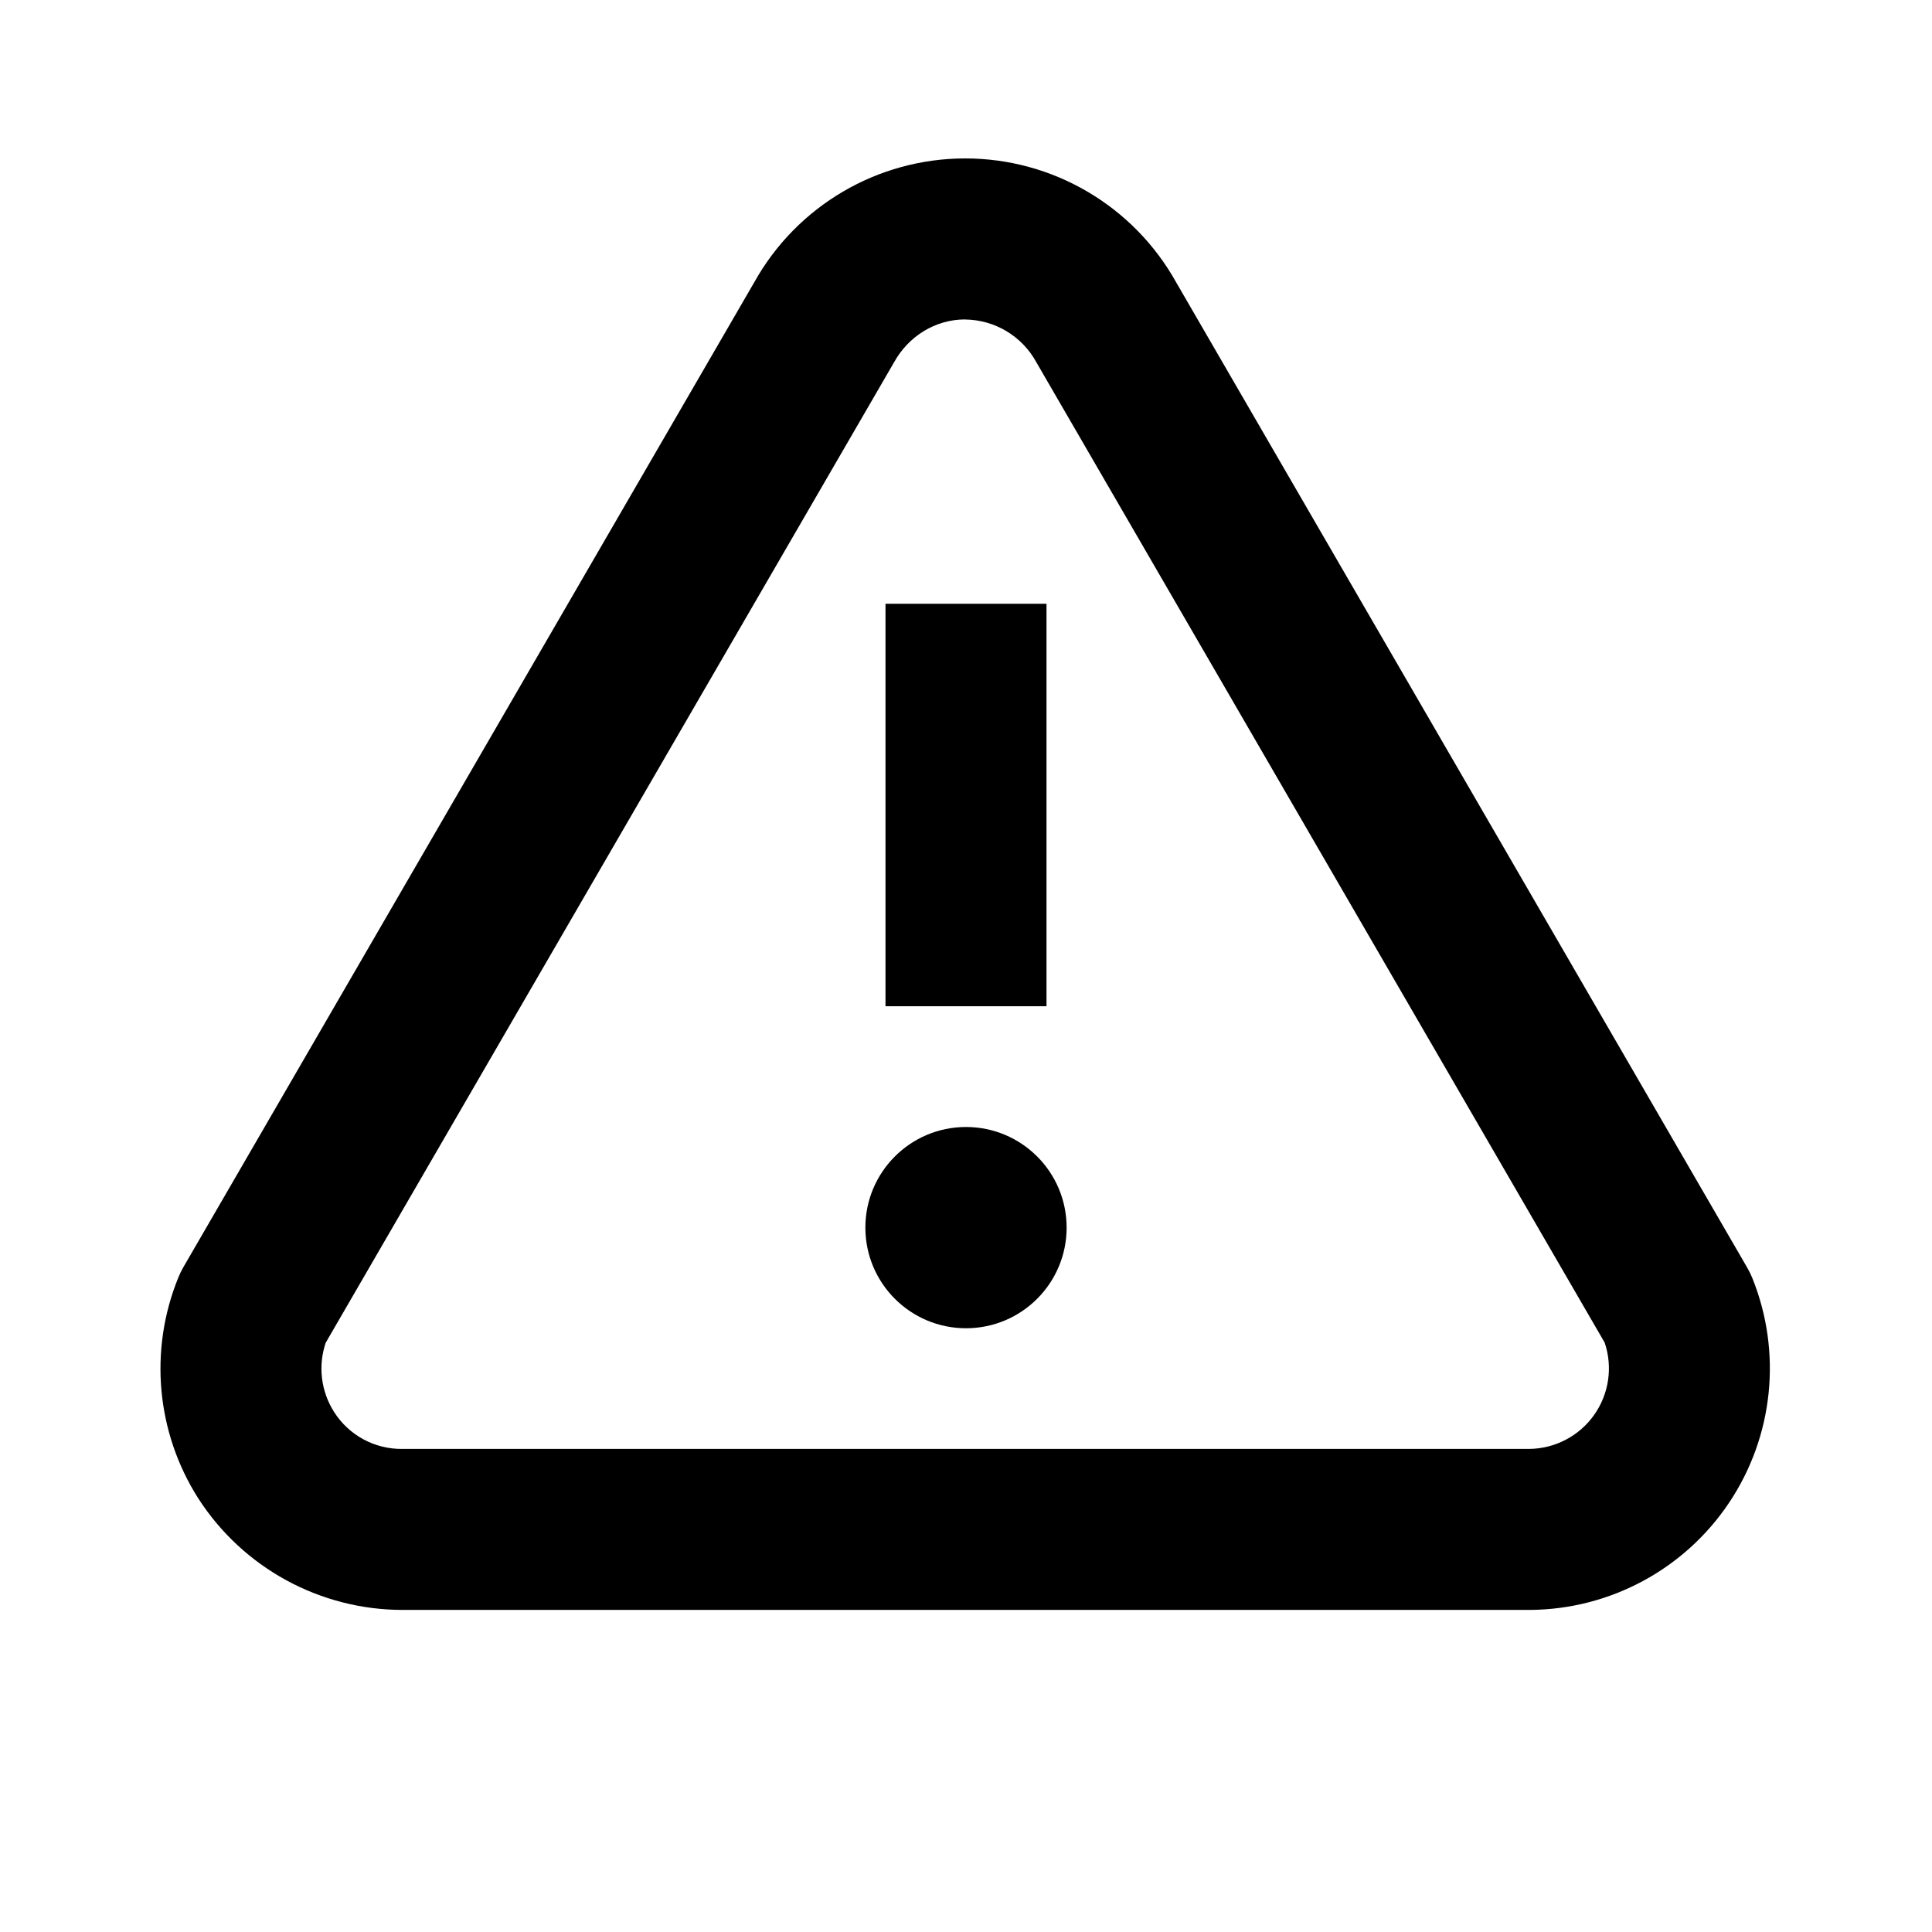
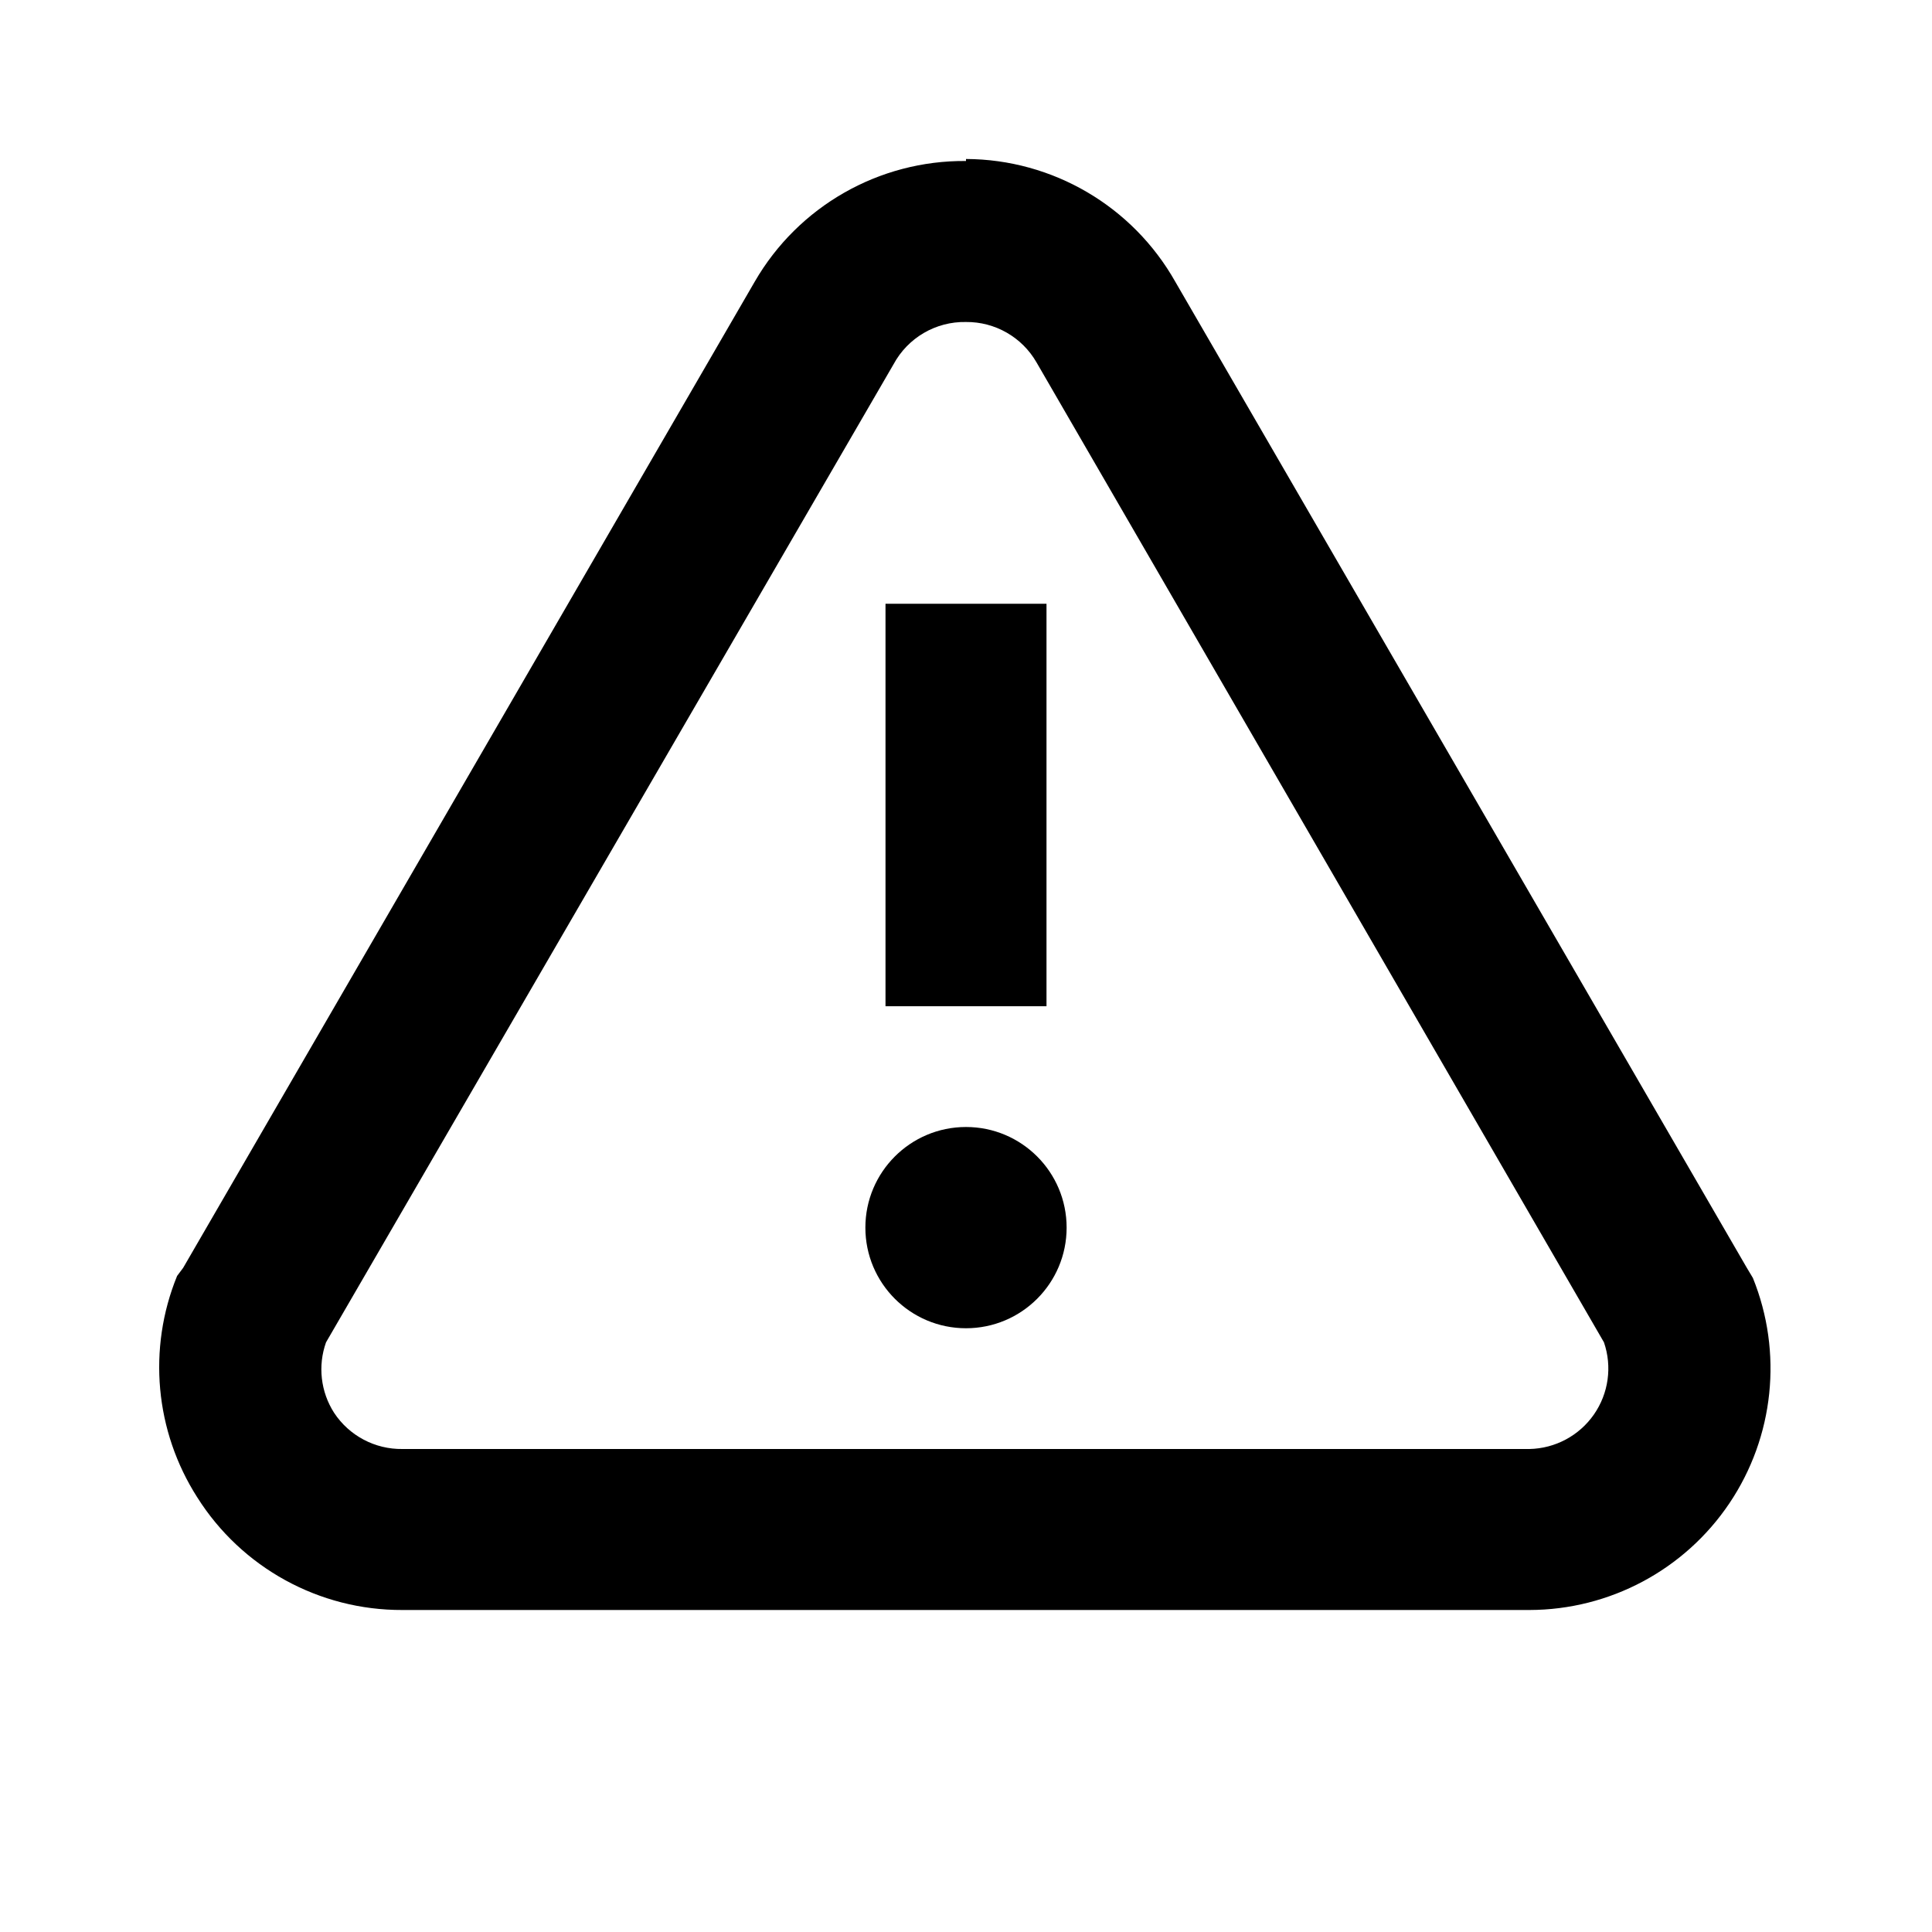
- <svg xmlns="http://www.w3.org/2000/svg" width="24" height="24" viewBox="0 0 24 24" aria-hidden="true" focusable="false">
-   <path fill="currentColor" d="M12 14a1.25 1.25 0 1 1 0 2.5 1.25 1.25 0 0 1 0-2.5m1-1.5h-2v-5h2z" />
-   <path fill="currentColor" d="M11.99 1.968a3 3 0 0 1 2.62 1.538l7.095 12.242q.035.06.062.126a3 3 0 0 1-2.76 4.125H5a3.02 3.02 0 0 1-2.538-1.387 3 3 0 0 1-.248-2.739 1 1 0 0 1 .06-.125L9.37 3.506a3 3 0 0 1 2.62-1.538m0 2c-.373 0-.705.21-.884.533L4.046 16.68c-.097.286-.06.602.104.86a.99.99 0 0 0 .85.459h13.996a1 1 0 0 0 .938-1.32L12.875 4.502a1.02 1.02 0 0 0-.885-.533" />
+ <svg xmlns="http://www.w3.org/2000/svg" width="24" height="24" viewBox="0 0 96 96" aria-hidden="true" focusable="false">
+   <path fill="currentColor" d="M48 56a5 5 0 1 1 0 10 5 5 0 0 1 0-10m4-6h-8V30h8z" />
+   <path fill="currentColor" d="M48 7.9A12 12 0 0 1 58.4 14l28.4 49 .3.5A12 12 0 0 1 76 80H20a12 12 0 0 1-10.2-5.6 12 12 0 0 1-1-11l.3-.4 28.4-49A12 12 0 0 1 48 8m0 8a4 4 0 0 0-3.6 2.1L16.2 66.7a4 4 0 0 0 .4 3.5A4 4 0 0 0 20 72h56a4 4 0 0 0 3.7-5.3L51.5 18A4 4 0 0 0 48 16" />
</svg>
